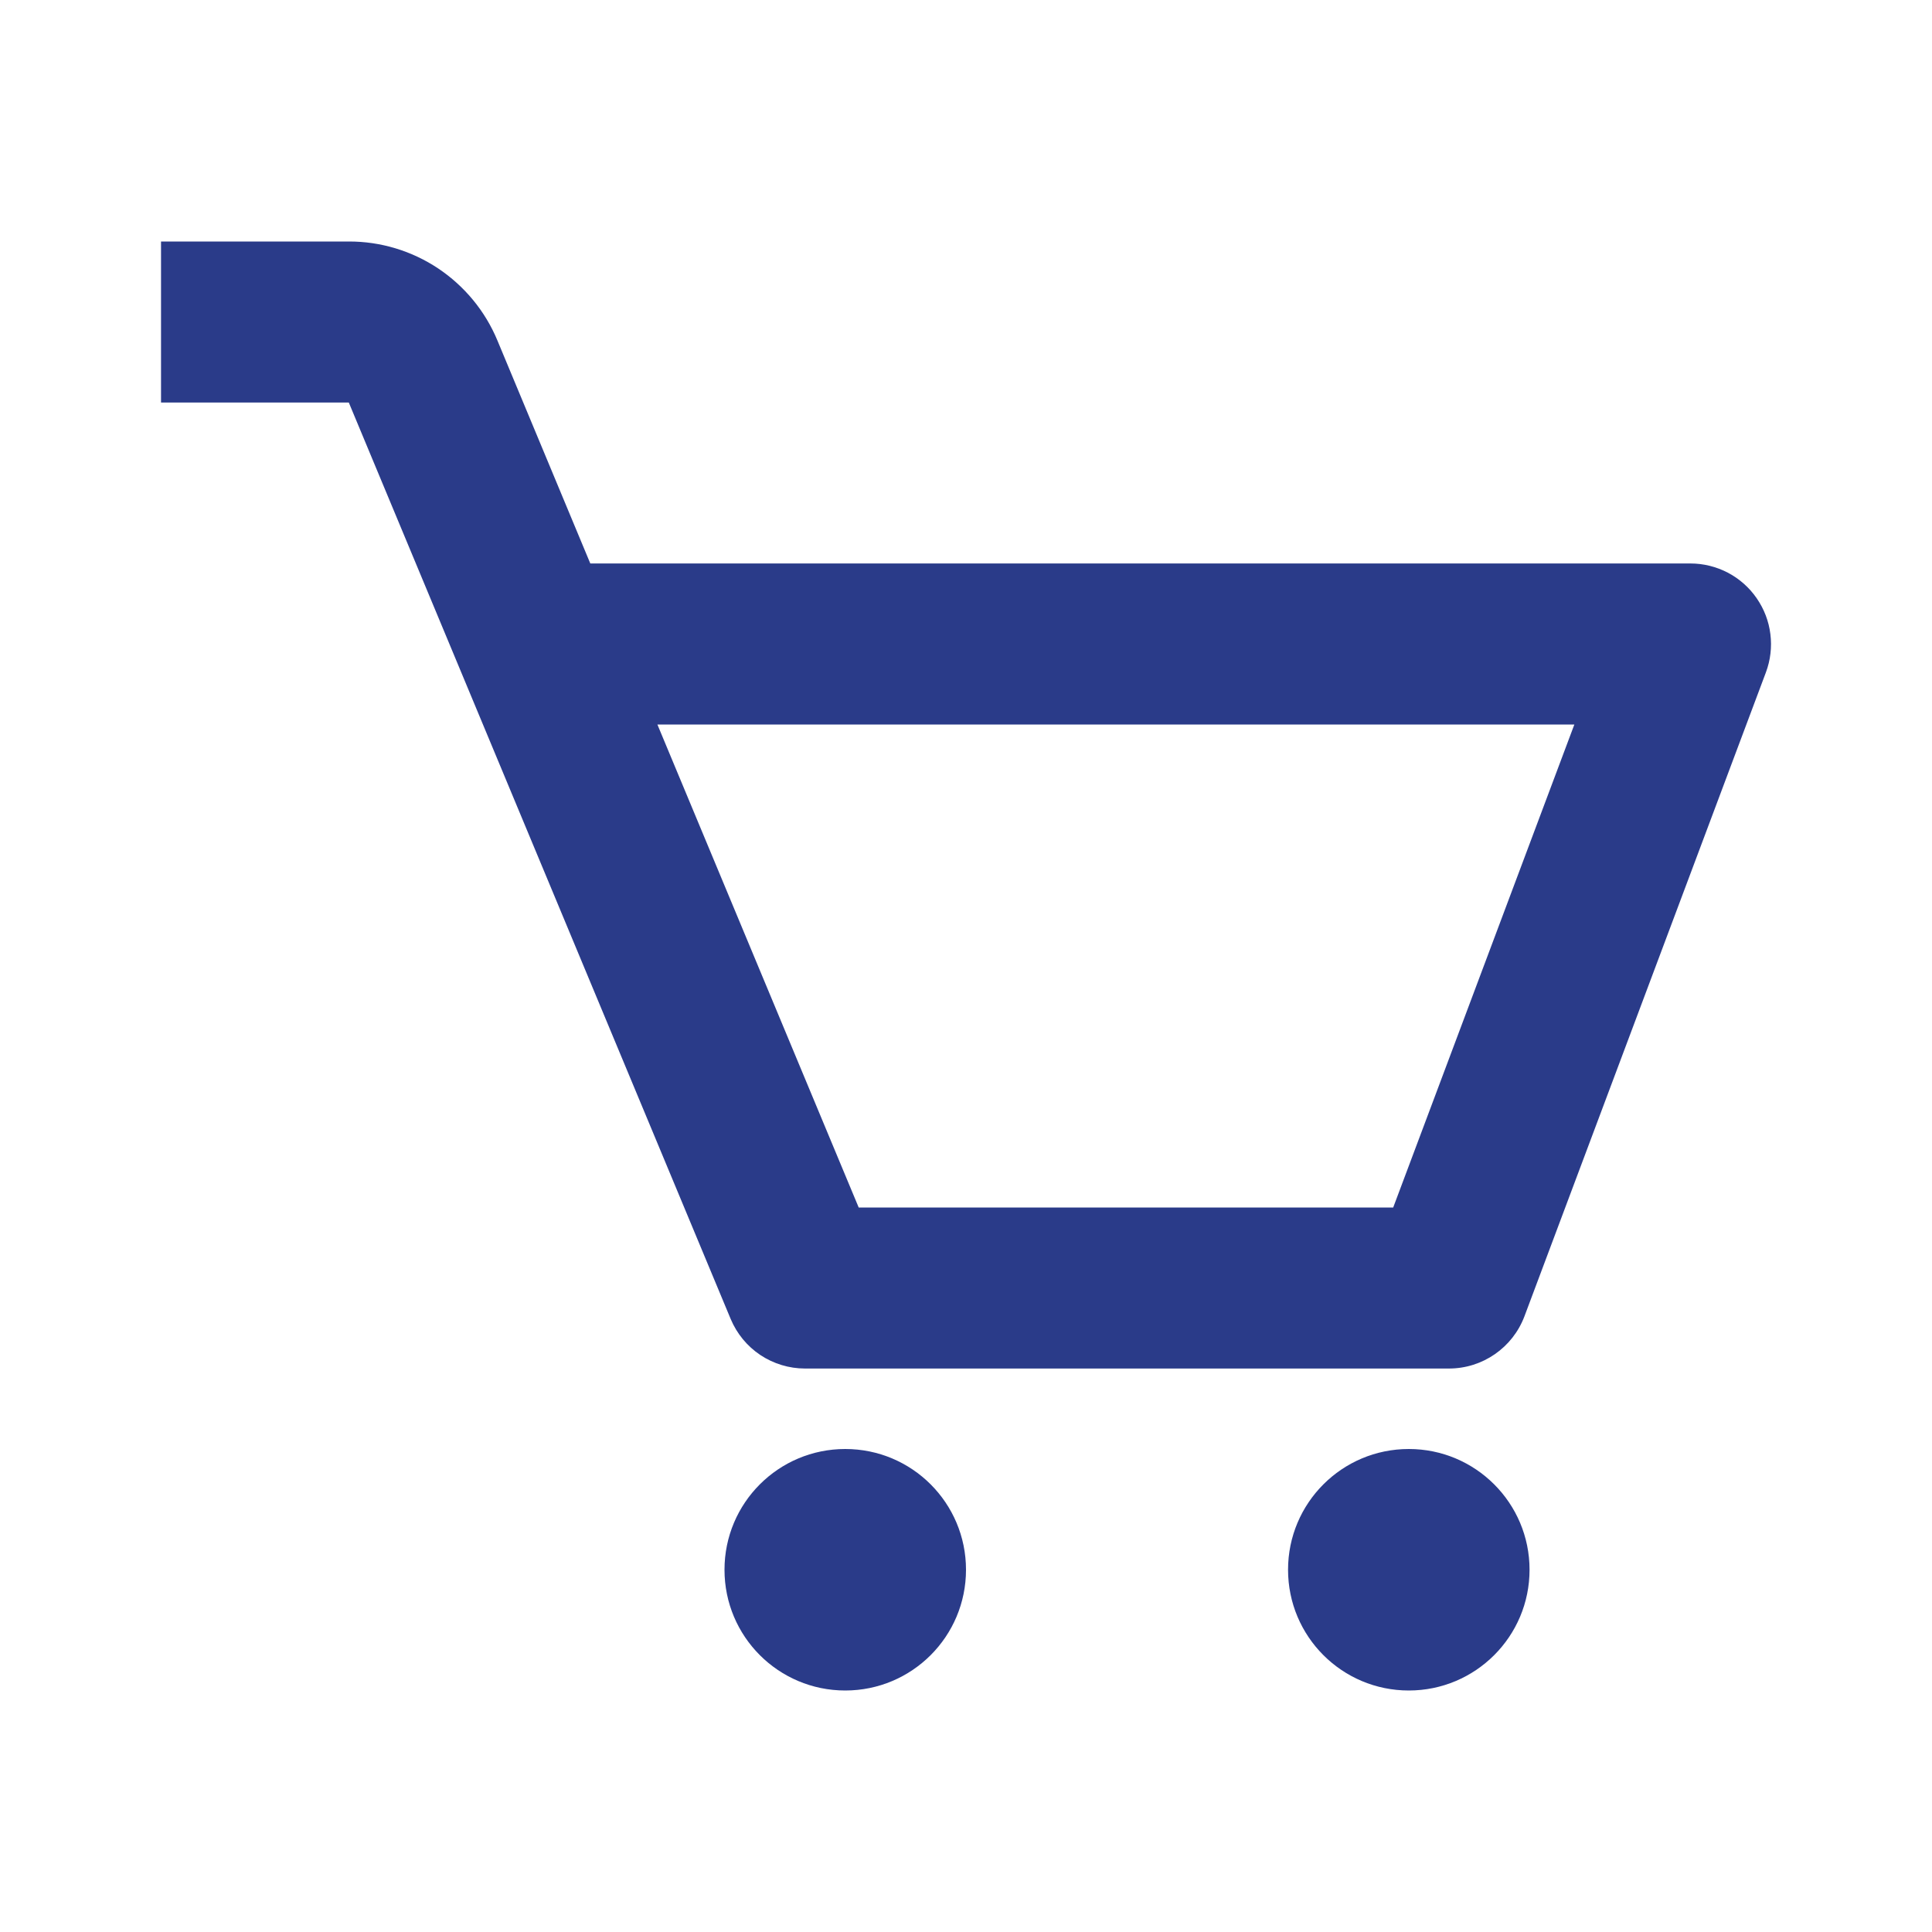
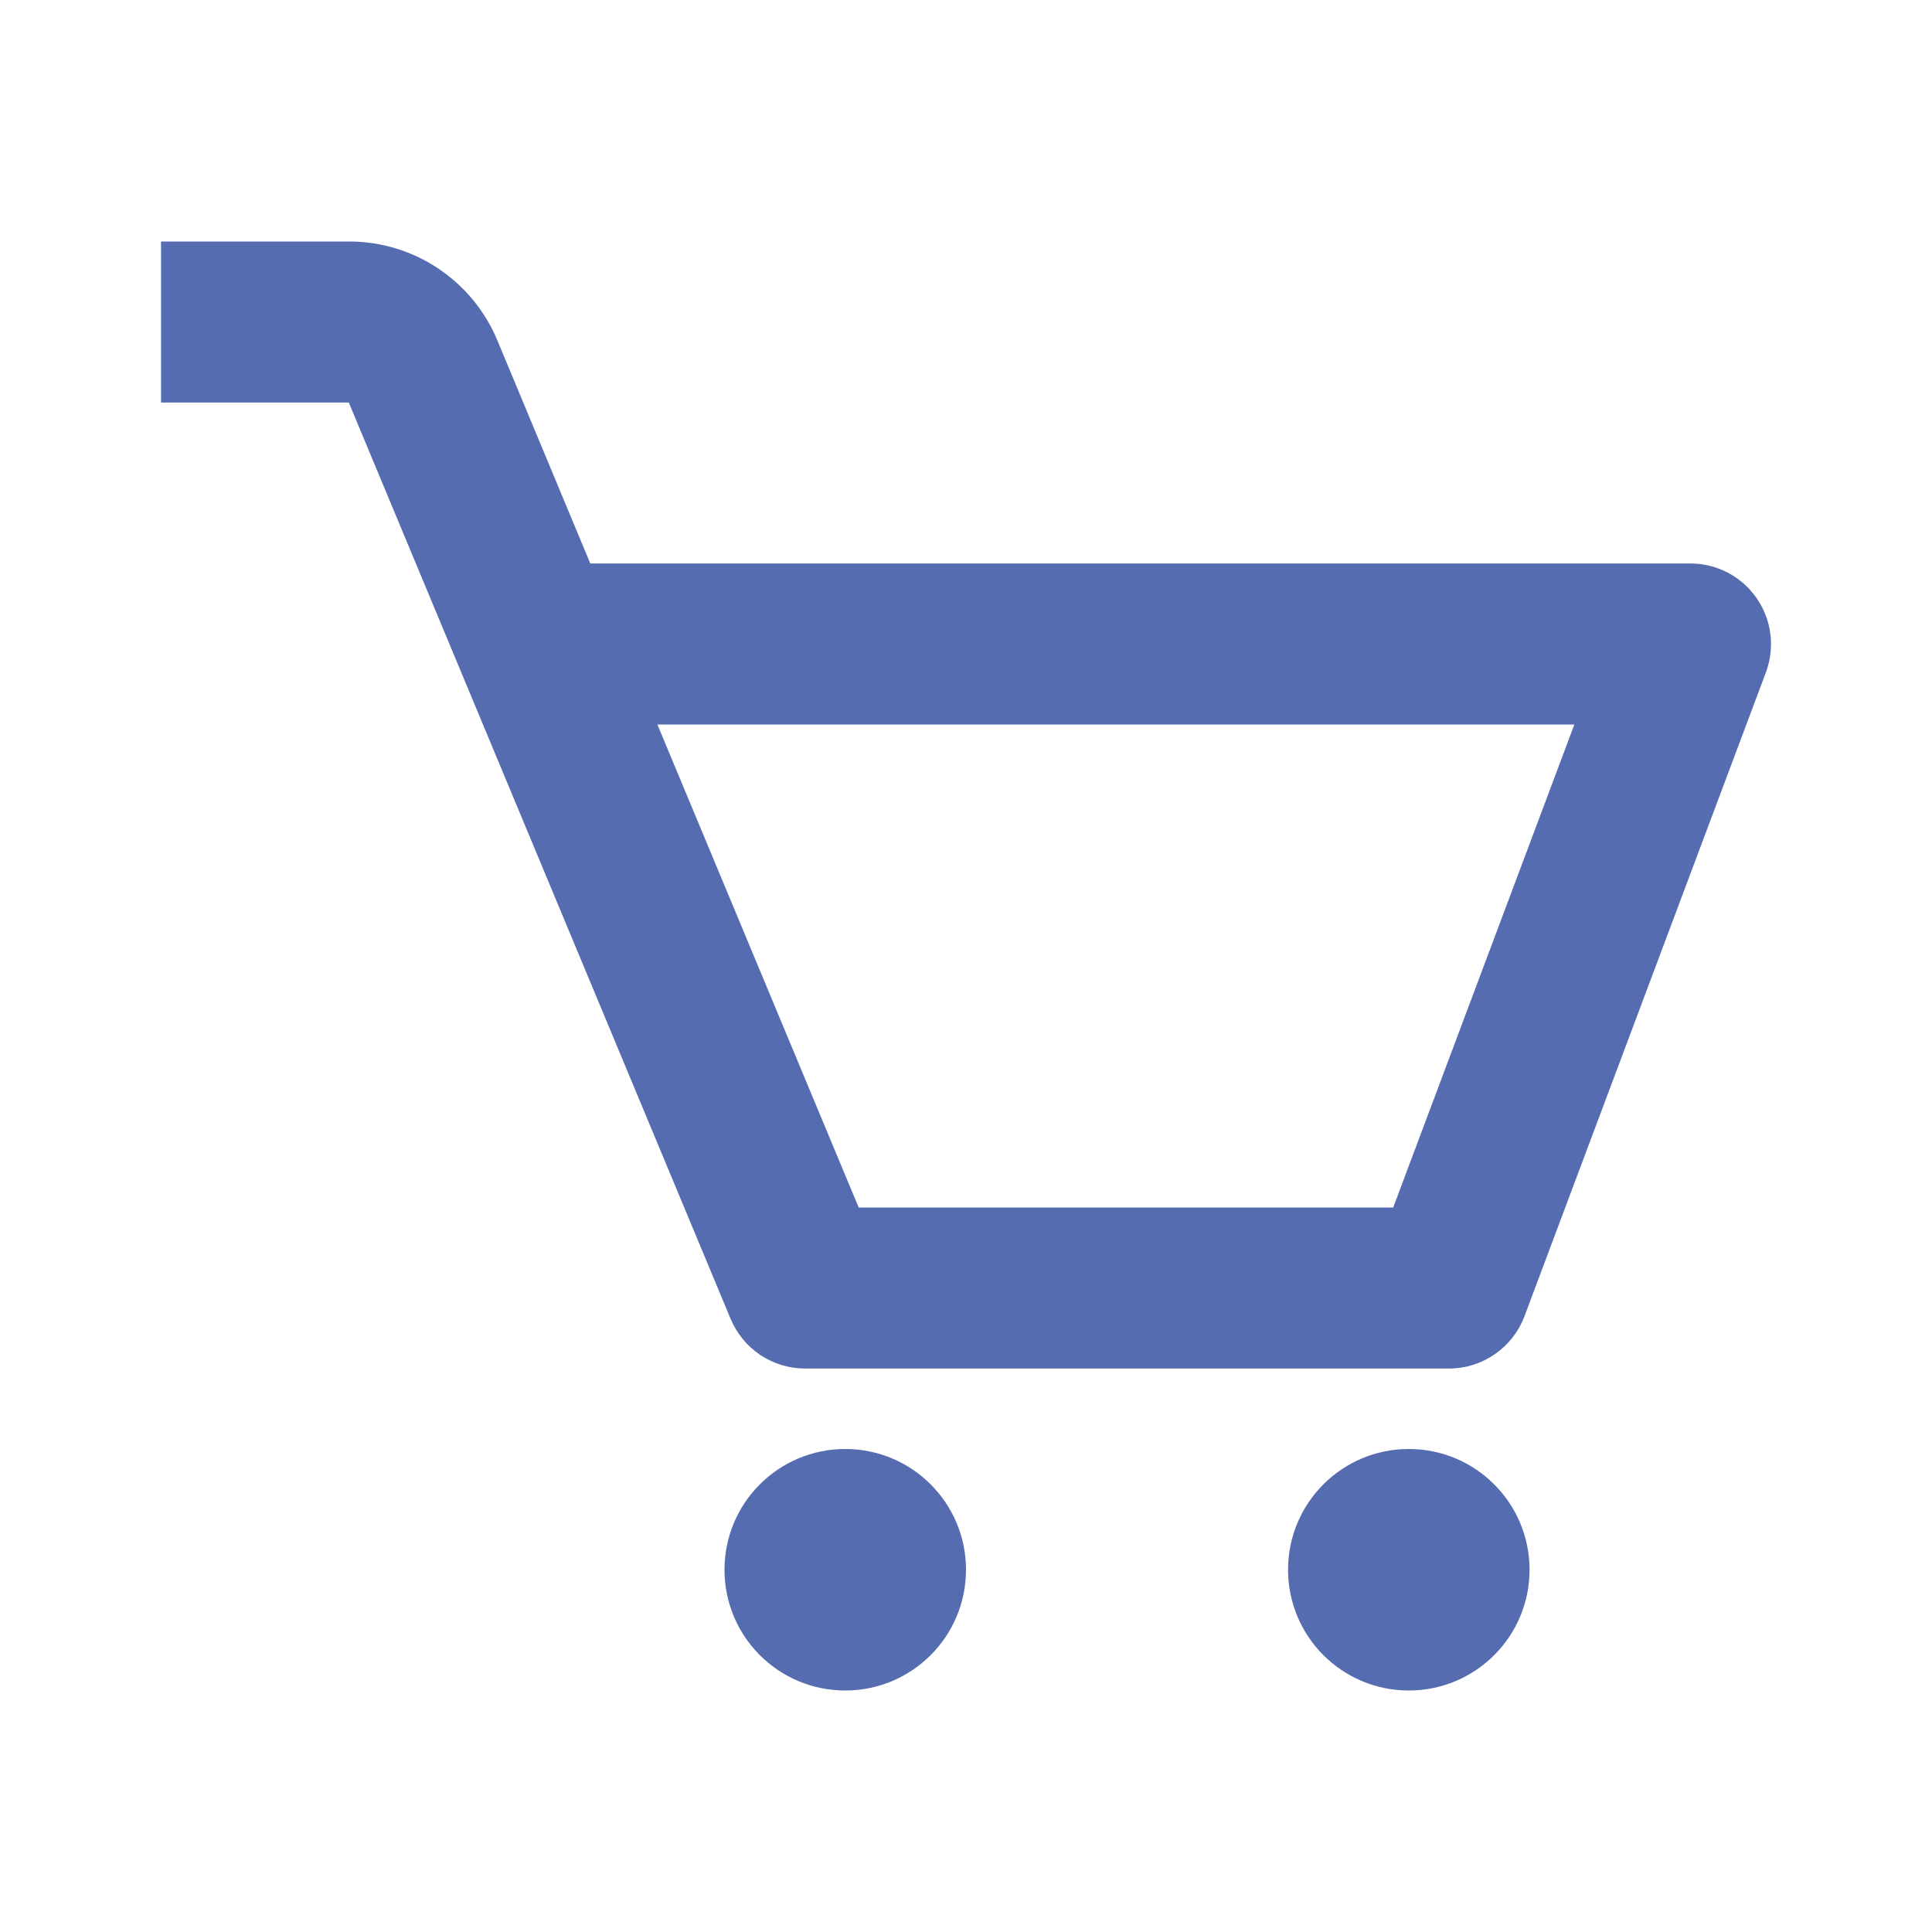
<svg xmlns="http://www.w3.org/2000/svg" width="26" height="26" viewBox="0 0 26 26" fill="none">
-   <path d="M23.64 8.05C23.541 7.906 23.408 7.789 23.253 7.707C23.097 7.626 22.925 7.583 22.75 7.583H7.944L6.694 4.582C6.53 4.187 6.252 3.85 5.896 3.612C5.54 3.375 5.122 3.249 4.694 3.25H2.167V5.417H4.694L9.833 17.75C9.916 17.948 10.054 18.116 10.232 18.235C10.41 18.353 10.619 18.417 10.833 18.417H19.5C19.952 18.417 20.356 18.136 20.515 17.715L23.765 9.048C23.826 8.884 23.847 8.708 23.825 8.534C23.804 8.36 23.74 8.194 23.64 8.05ZM18.749 16.25H11.556L8.847 9.75H21.187L18.749 16.25Z" fill="#2a3b89" />
-   <path d="M11.375 22.75C12.273 22.75 13 22.023 13 21.125C13 20.227 12.273 19.5 11.375 19.5C10.477 19.5 9.75 20.227 9.75 21.125C9.75 22.023 10.477 22.75 11.375 22.75Z" fill="#2a3b89" />
-   <path d="M18.959 22.75C19.856 22.75 20.584 22.023 20.584 21.125C20.584 20.227 19.856 19.5 18.959 19.5C18.061 19.5 17.334 20.227 17.334 21.125C17.334 22.023 18.061 22.75 18.959 22.75Z" fill="#2a3b89" />
+   <path d="M23.64 8.05C23.541 7.906 23.408 7.789 23.253 7.707C23.097 7.626 22.925 7.583 22.75 7.583H7.944L6.694 4.582C6.53 4.187 6.252 3.85 5.896 3.612C5.54 3.375 5.122 3.249 4.694 3.25H2.167V5.417H4.694L9.833 17.75C9.916 17.948 10.054 18.116 10.232 18.235C10.41 18.353 10.619 18.417 10.833 18.417H19.5C19.952 18.417 20.356 18.136 20.515 17.715L23.765 9.048C23.826 8.884 23.847 8.708 23.825 8.534C23.804 8.36 23.74 8.194 23.64 8.05ZM18.749 16.25H11.556L8.847 9.75H21.187L18.749 16.25Z" fill="#556CB1" />
+   <path d="M11.375 22.75C12.273 22.75 13 22.023 13 21.125C13 20.227 12.273 19.5 11.375 19.5C10.477 19.5 9.75 20.227 9.75 21.125C9.75 22.023 10.477 22.75 11.375 22.75Z" fill="#556CB1" />
+   <path d="M18.959 22.75C19.856 22.75 20.584 22.023 20.584 21.125C20.584 20.227 19.856 19.5 18.959 19.5C18.061 19.5 17.334 20.227 17.334 21.125C17.334 22.023 18.061 22.75 18.959 22.75Z" fill="#556CB1" />
</svg>
